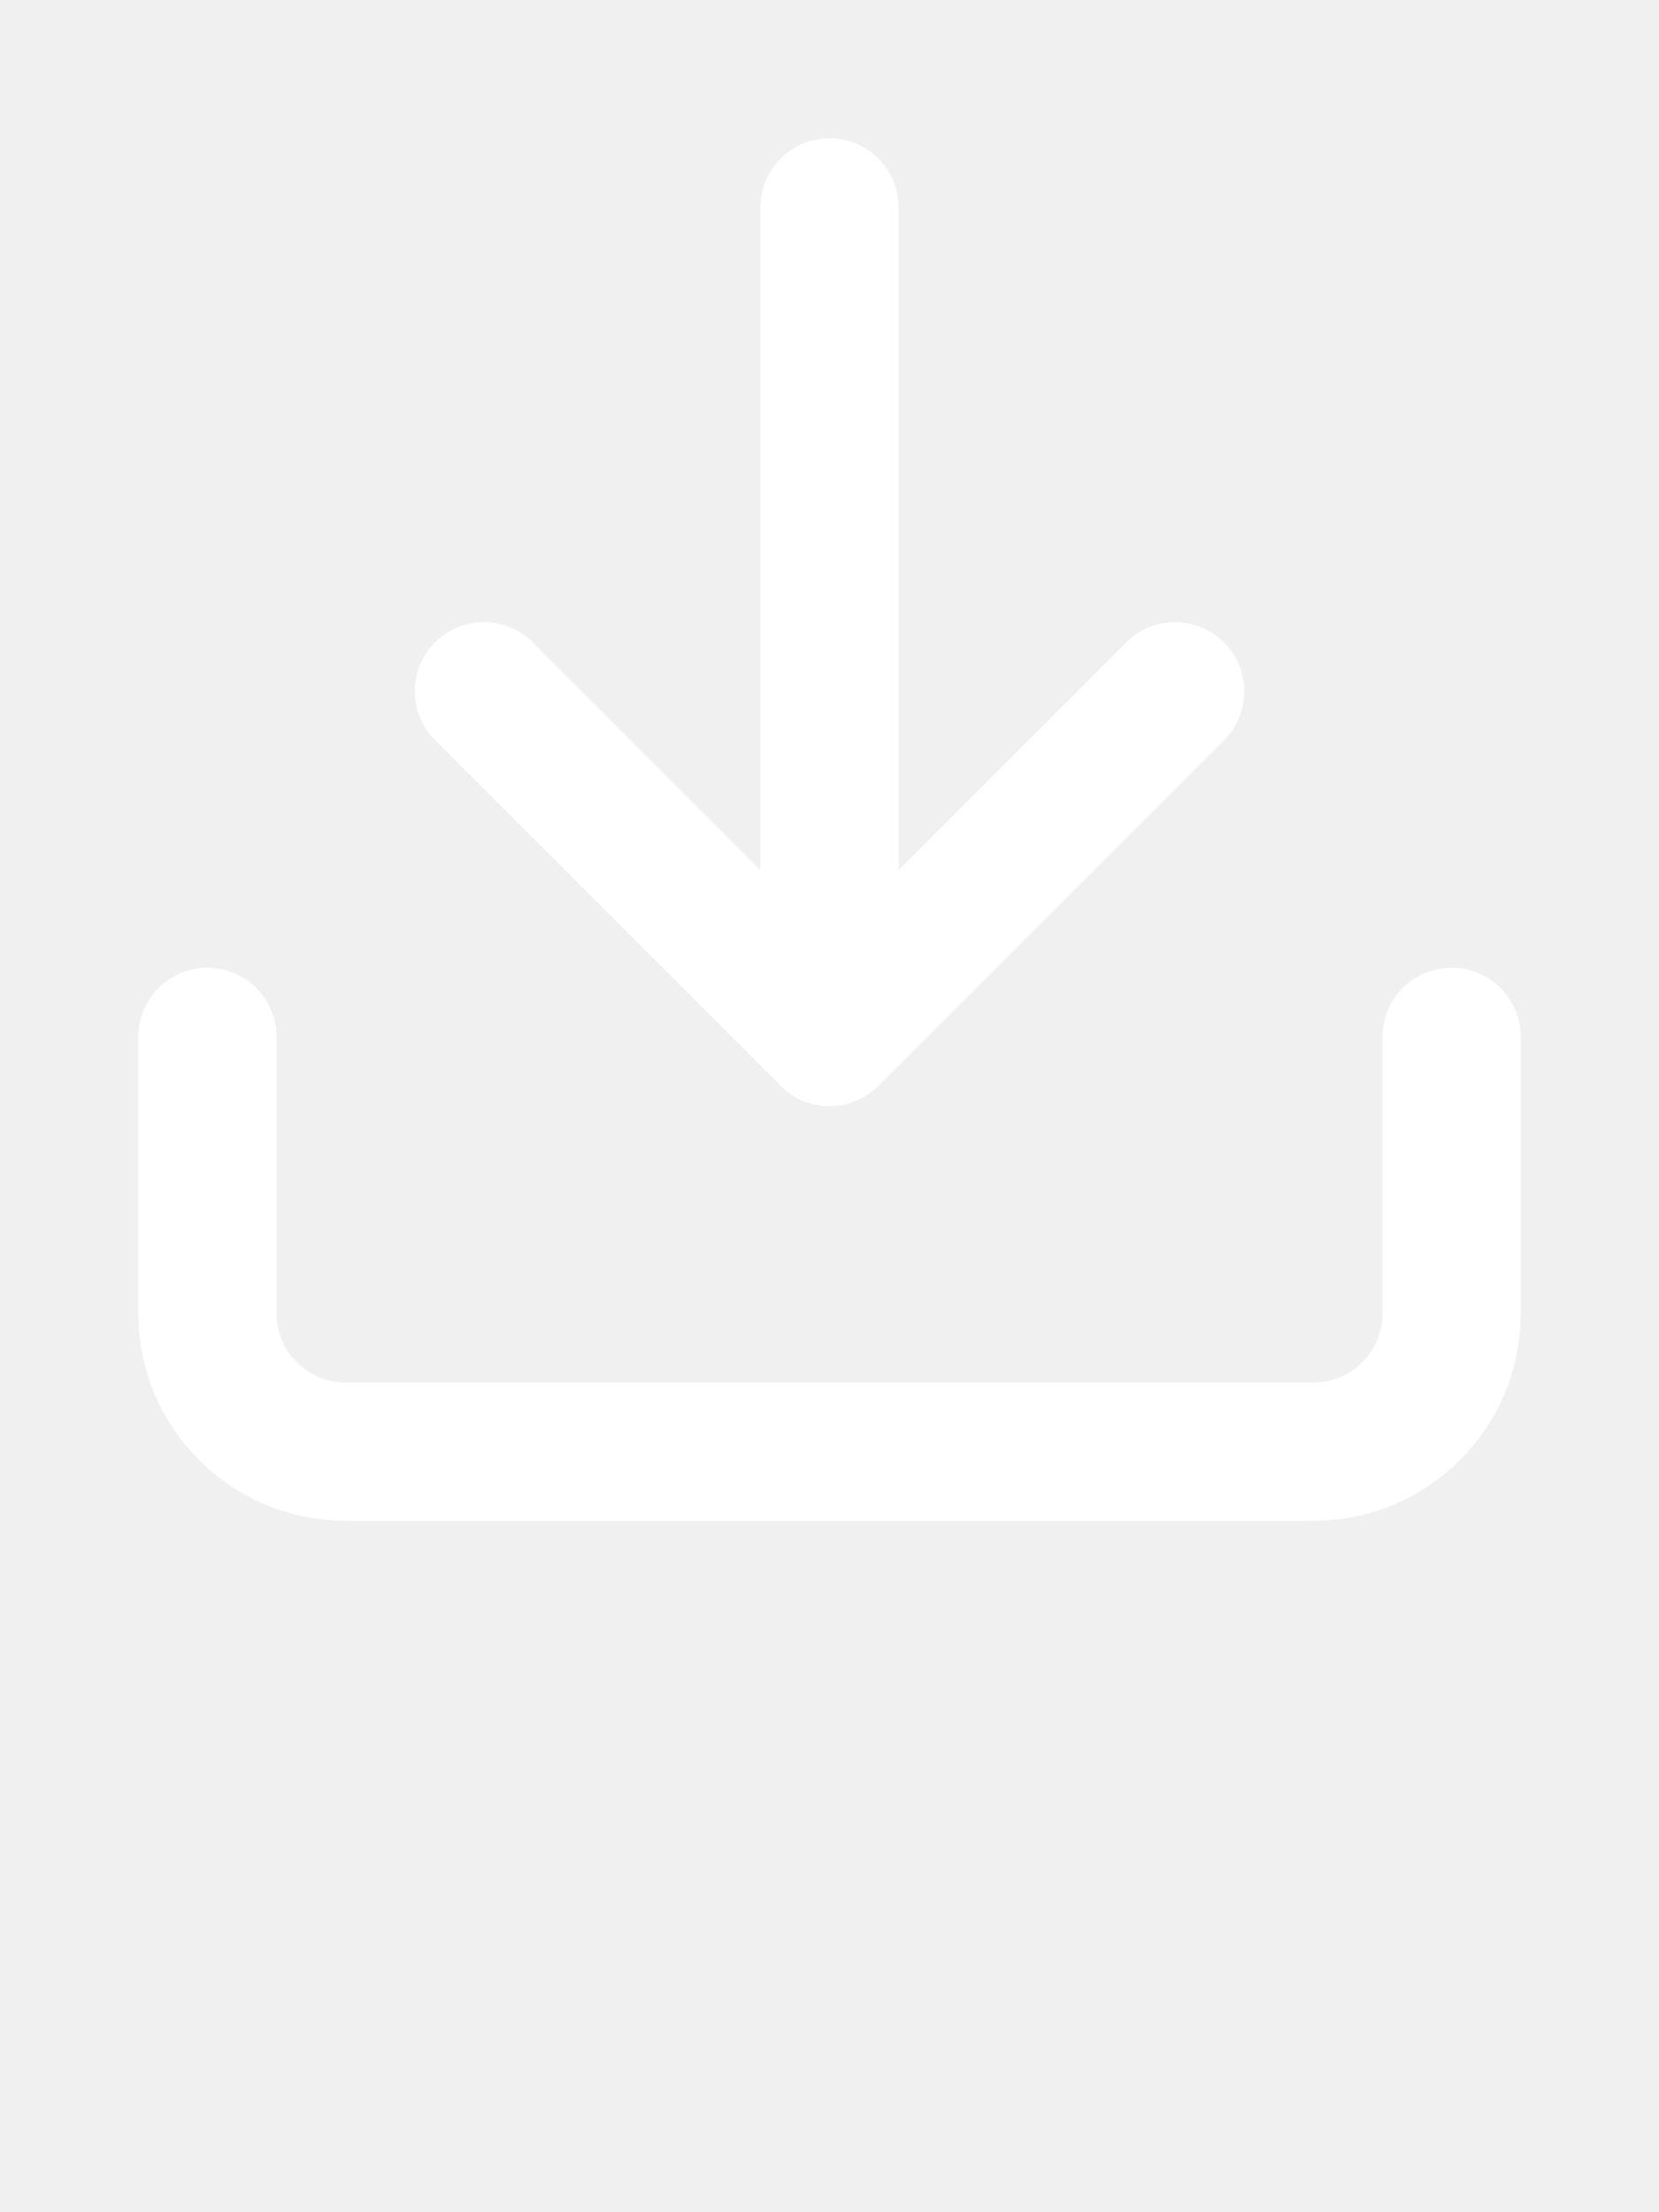
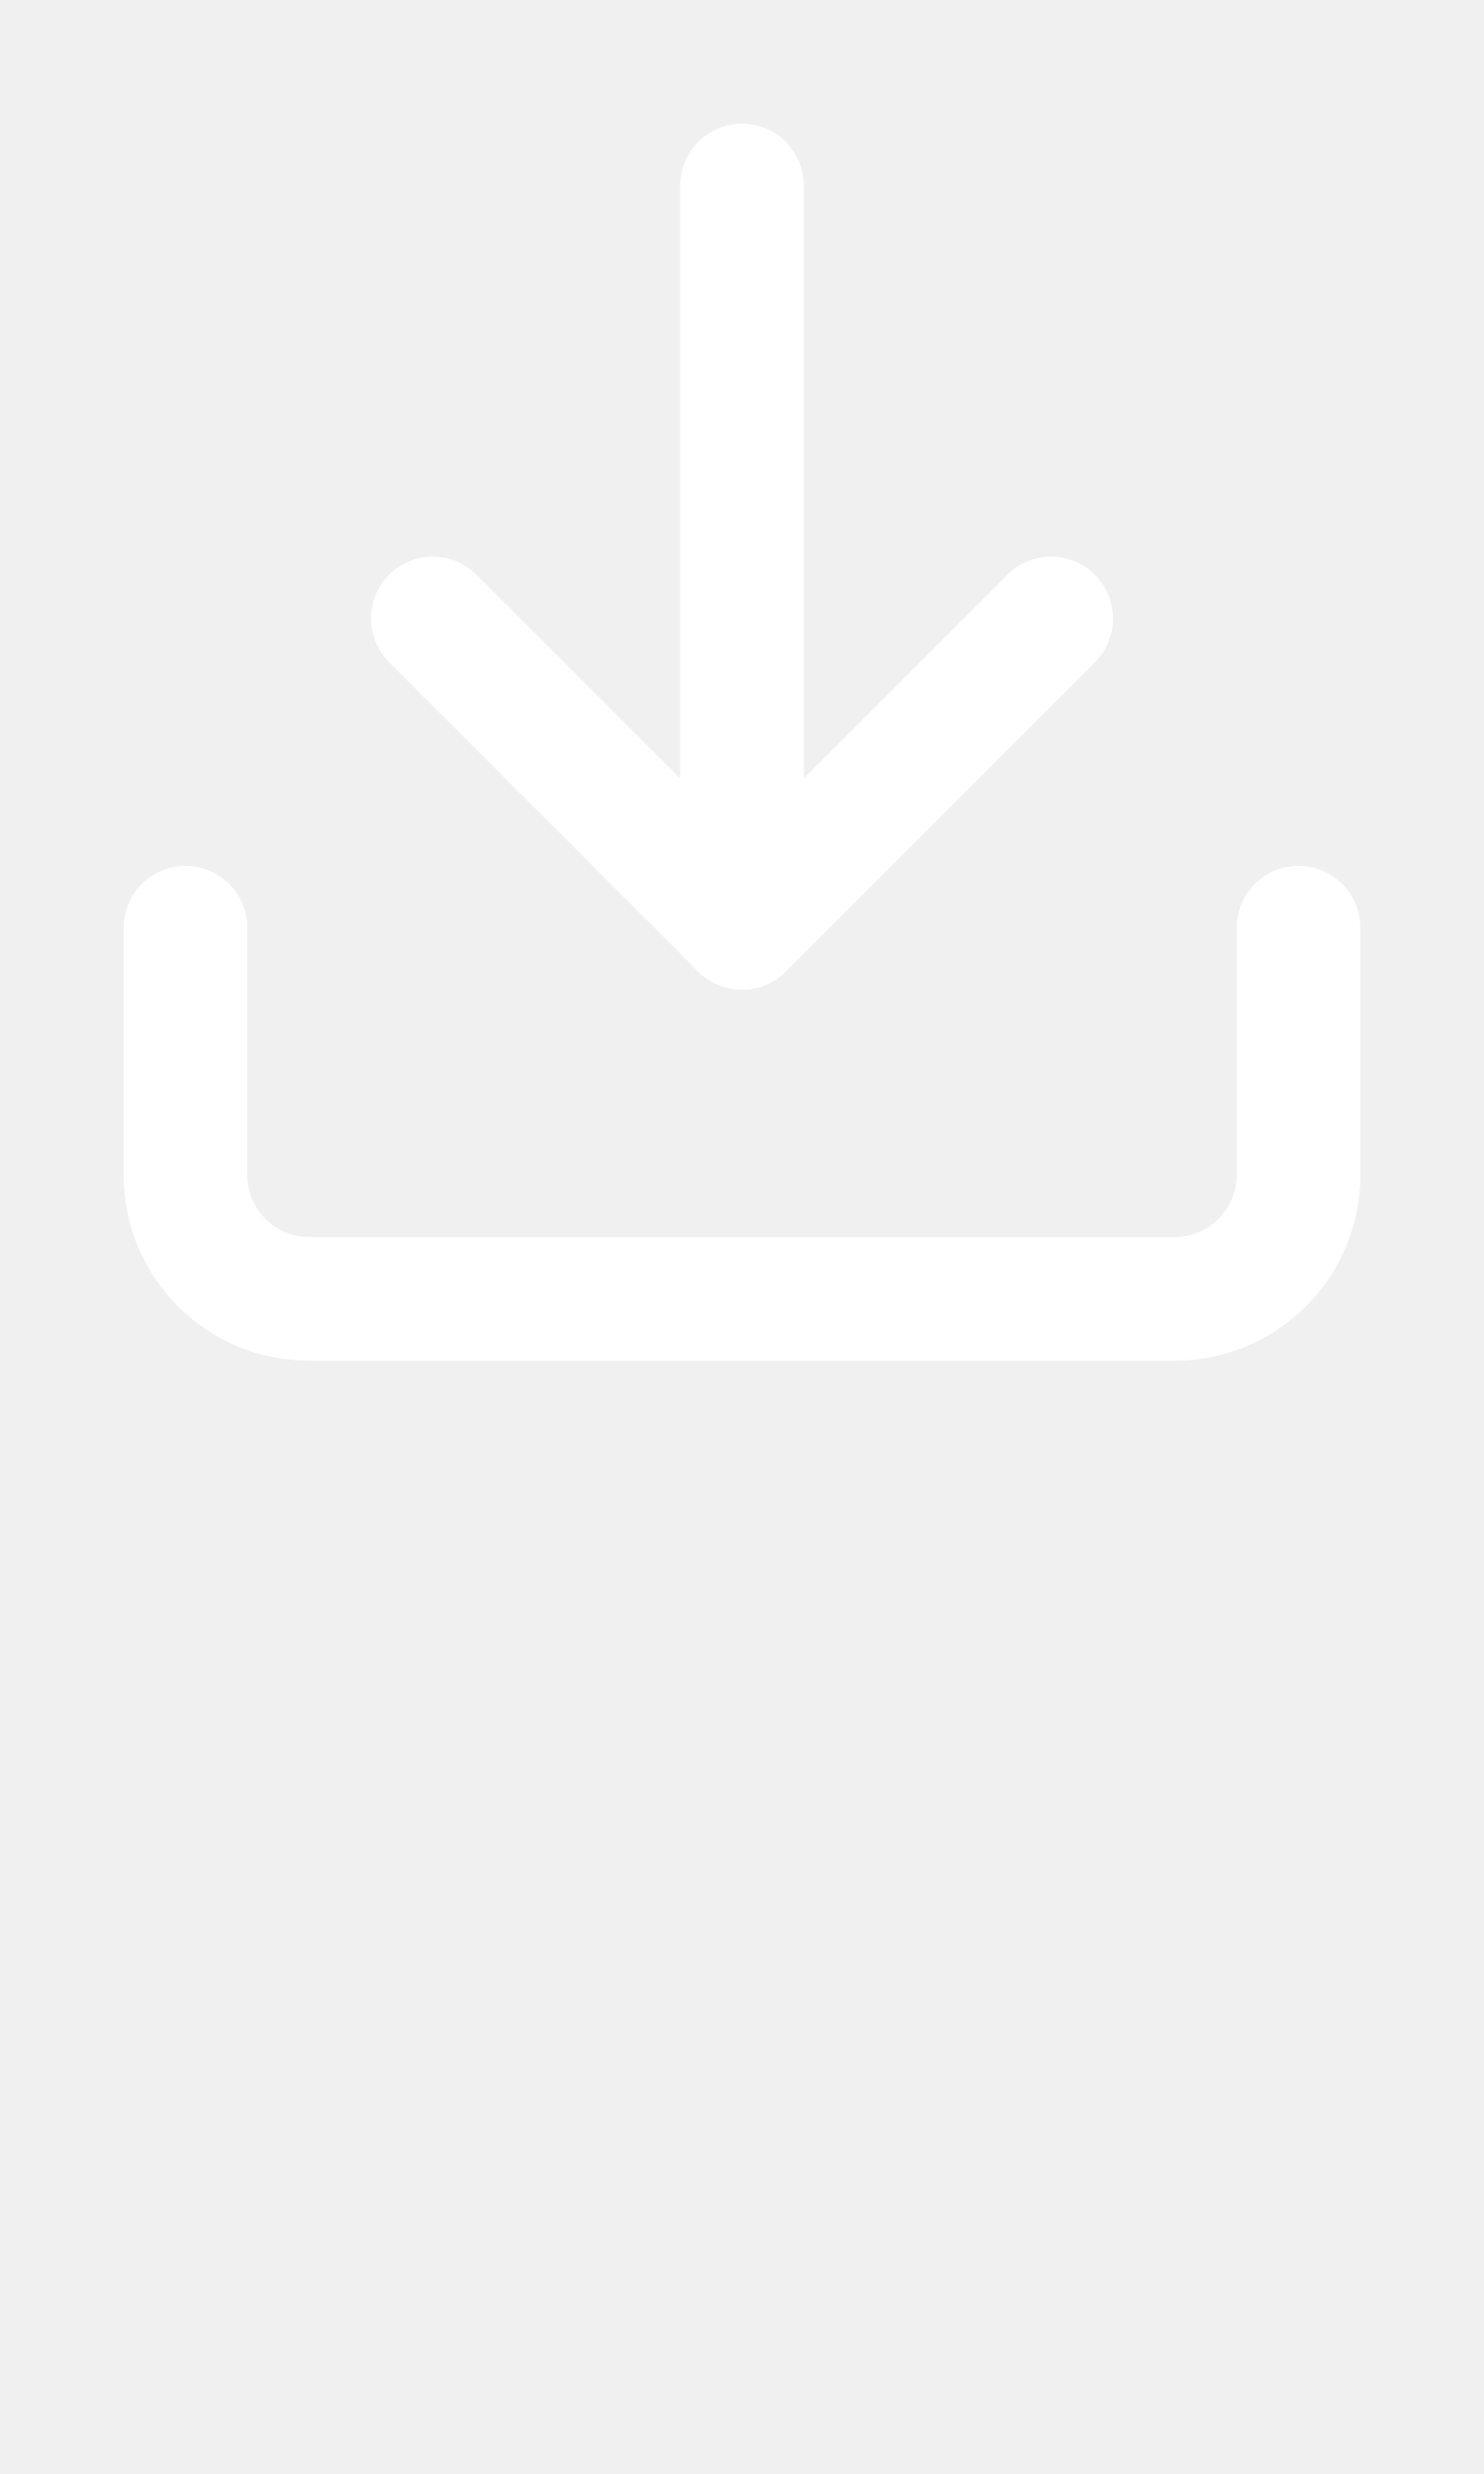
- <svg xmlns="http://www.w3.org/2000/svg" width="24" height="32" viewBox="0 0 24 32" fill="none" stroke="#ffffff" stroke-width="2" stroke-linecap="round" stroke-linejoin="round">
+ <svg xmlns="http://www.w3.org/2000/svg" width="24" height="40" viewBox="0 0 24 40" fill="none" stroke="#ffffff" stroke-width="2" stroke-linecap="round" stroke-linejoin="round">
  <path d="M21 15v4a2 2 0 0 1-2 2H5a2 2 0 0 1-2-2v-4" />
  <polyline points="7 10 12 15 17 10" />
  <line x1="12" y1="15" x2="12" y2="3" />
</svg>
